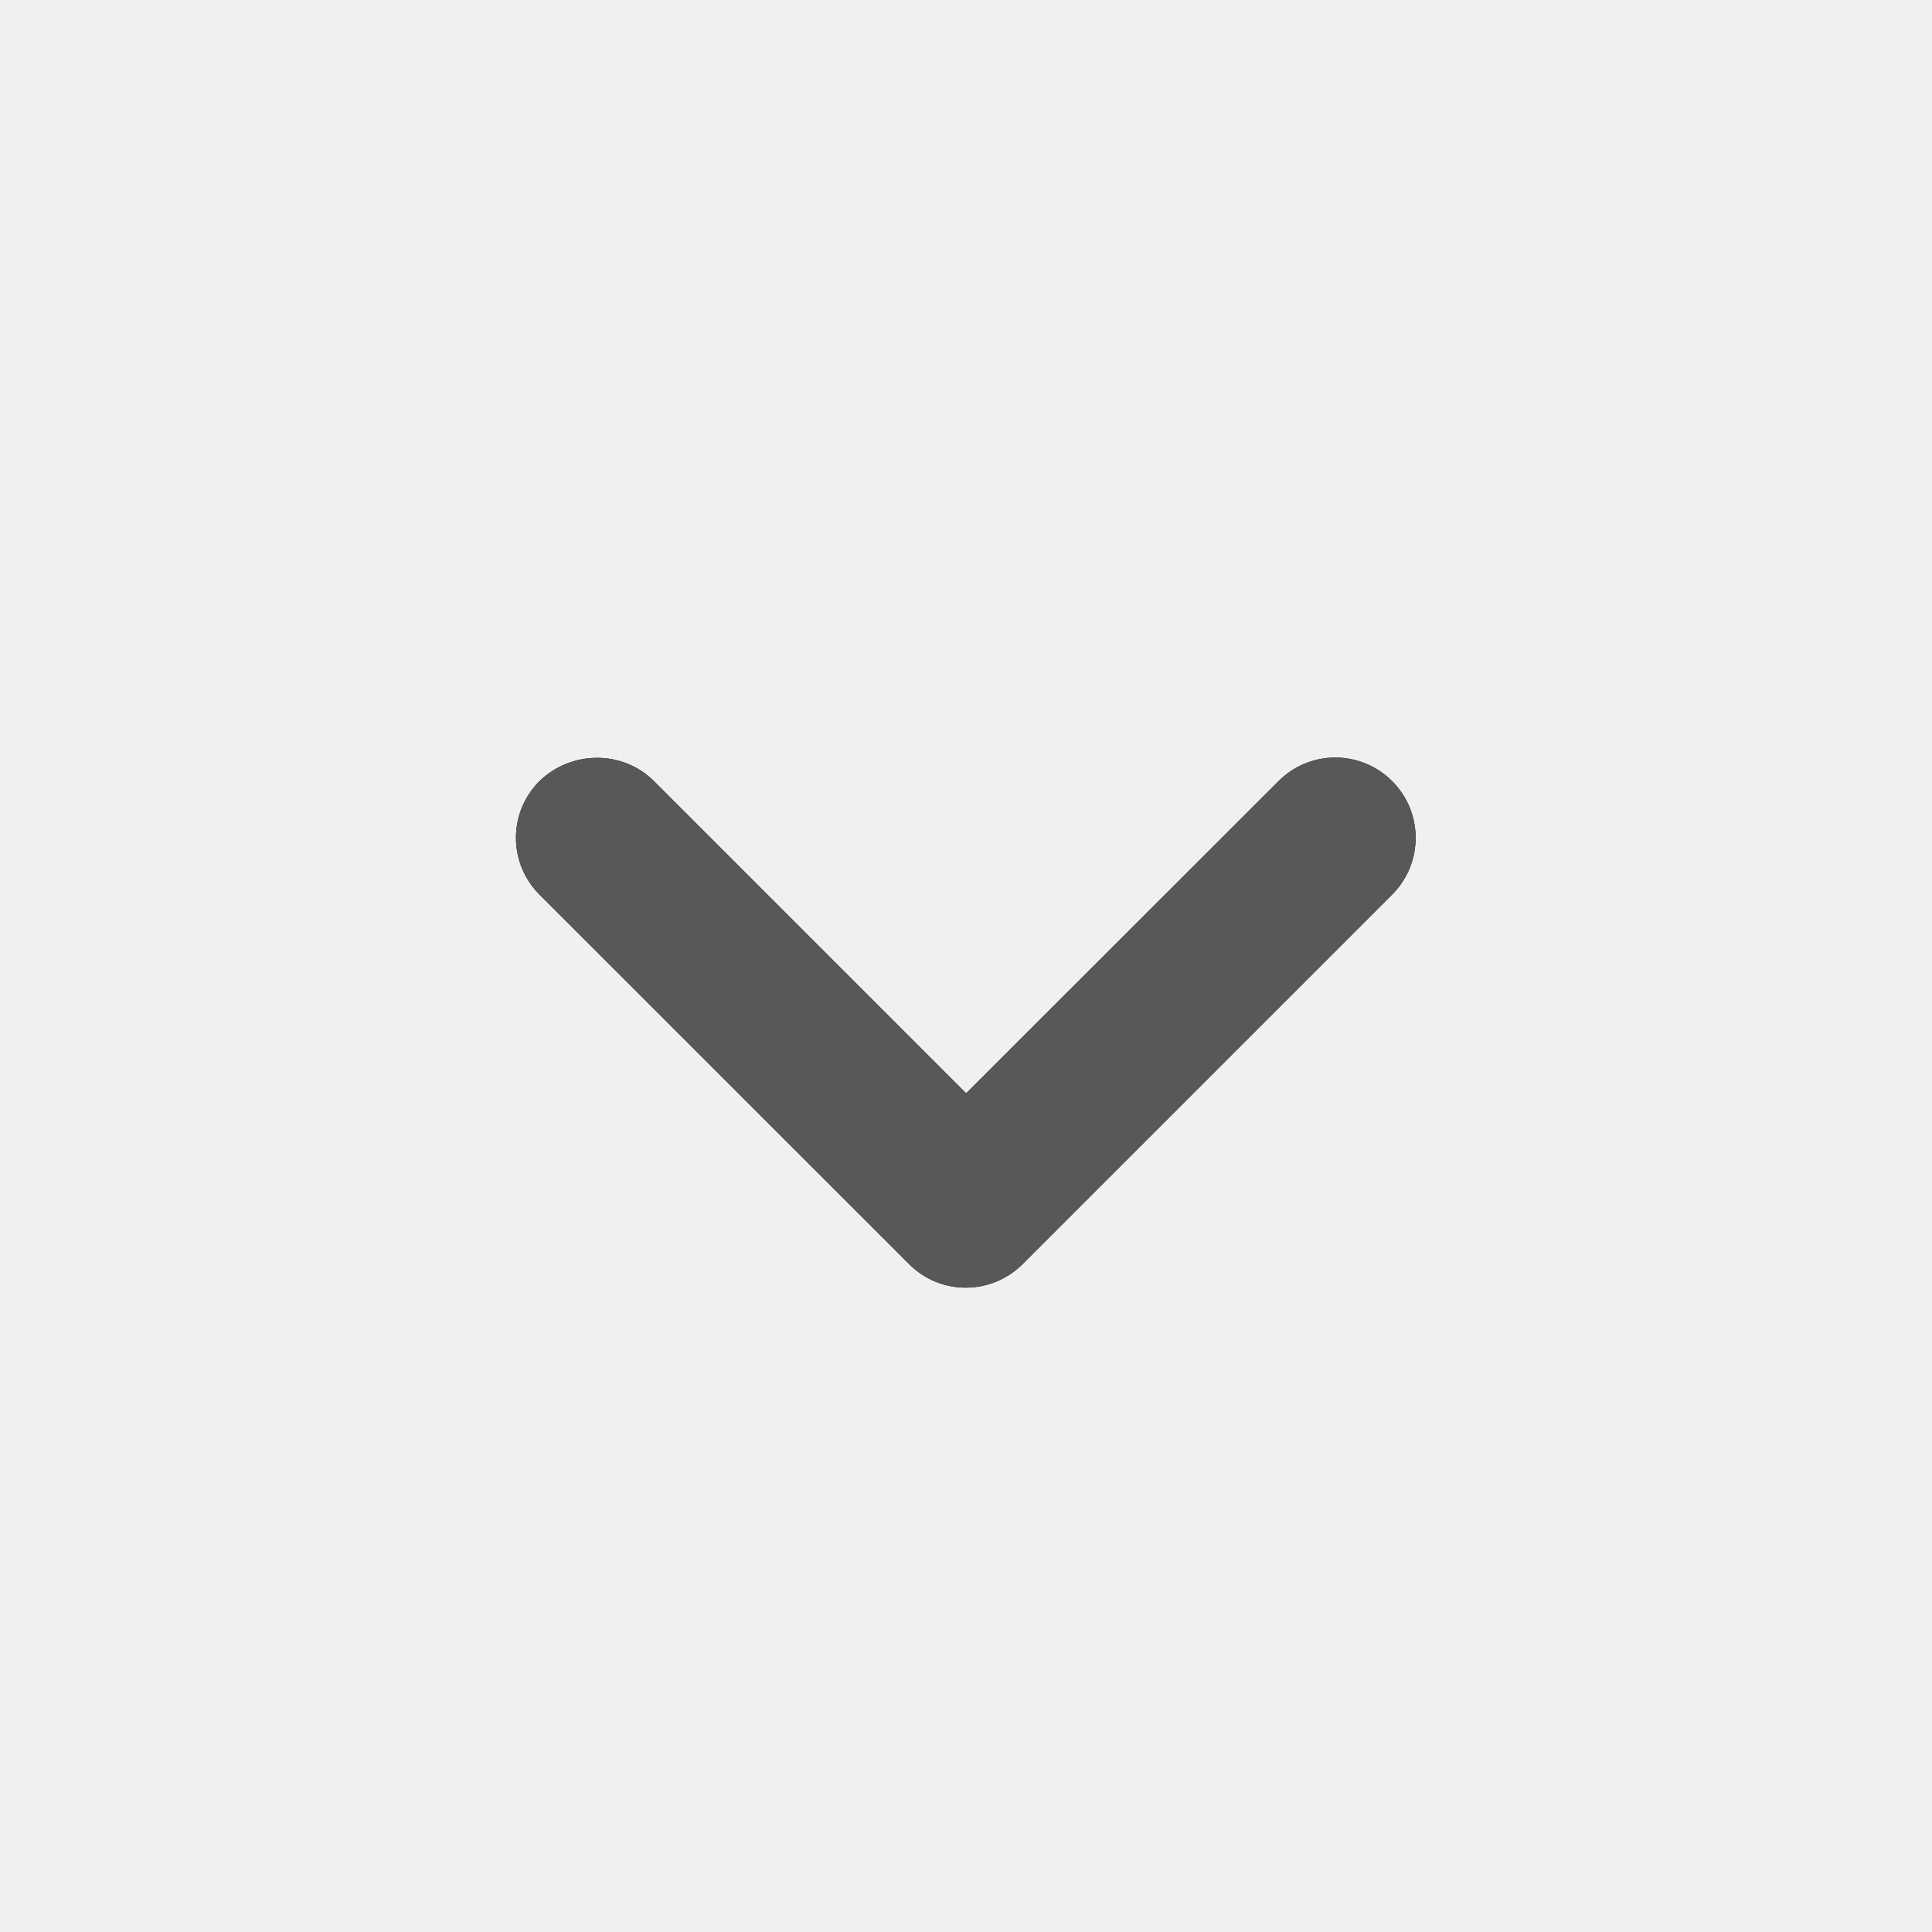
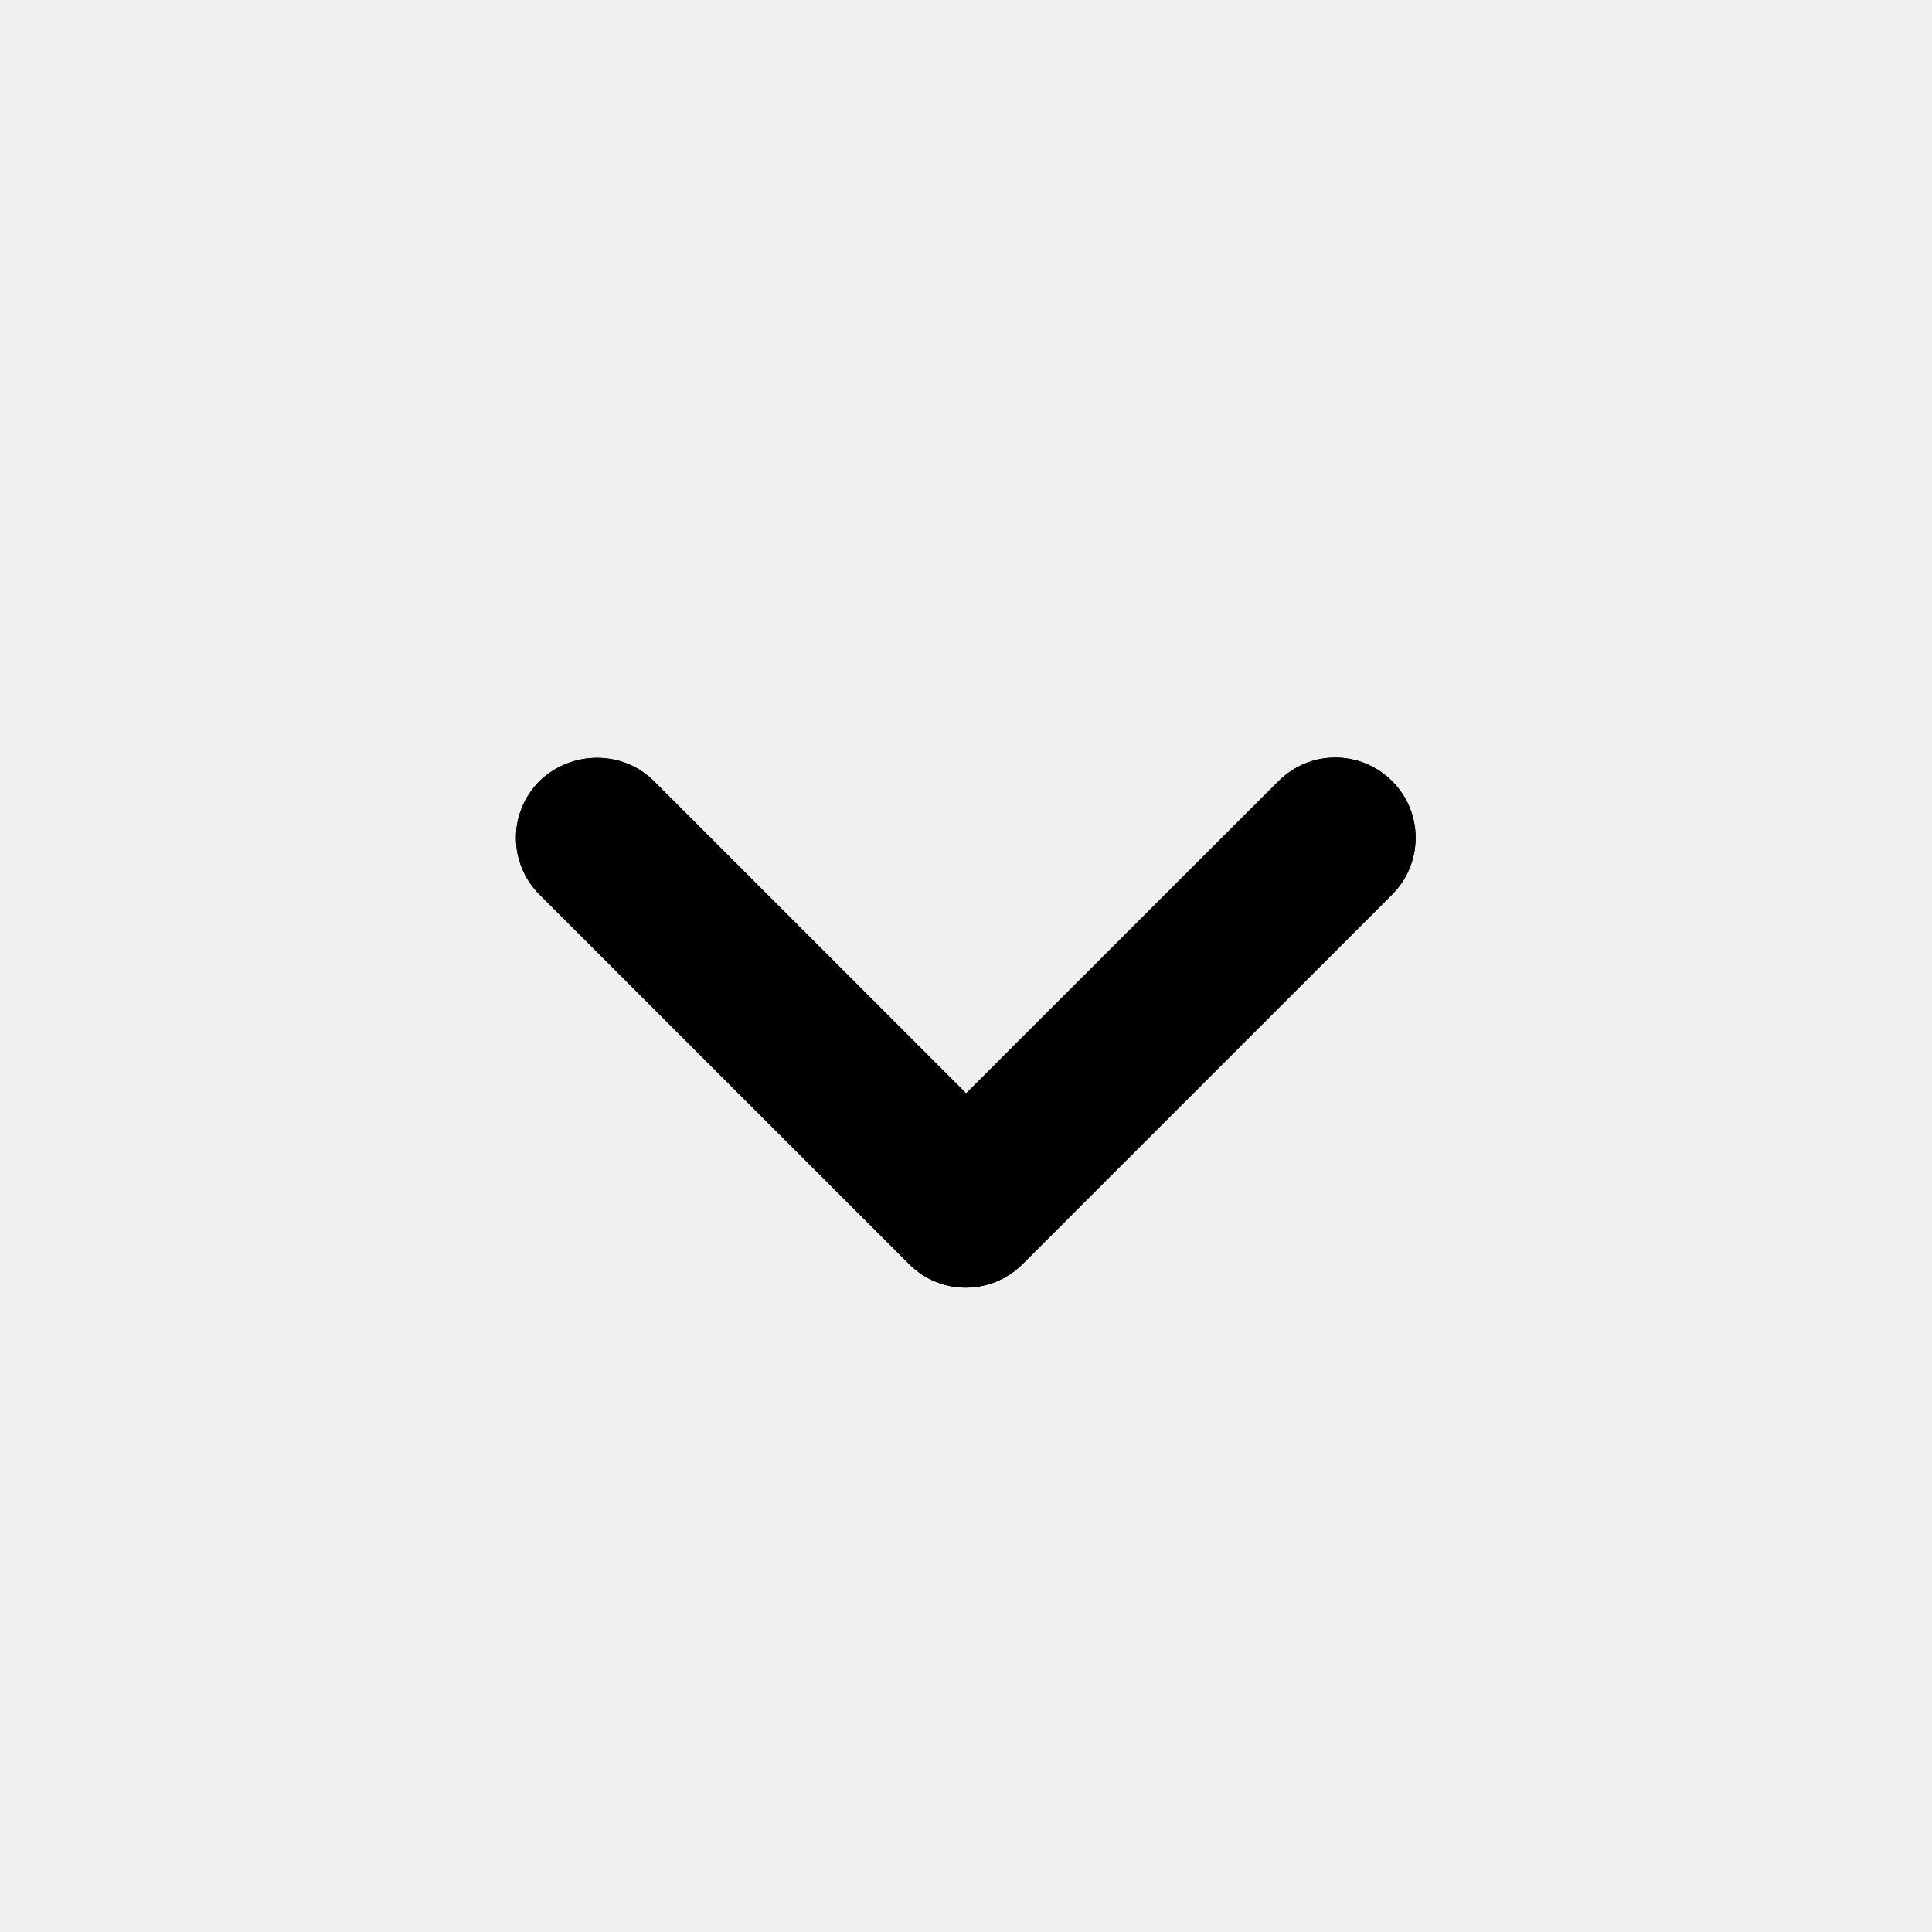
<svg xmlns="http://www.w3.org/2000/svg" width="24" height="24" viewBox="0 0 24 24" fill="none">
  <path d="M8.123 9.703L12.002 13.582L15.883 9.703C16.273 9.313 16.902 9.313 17.293 9.703C17.683 10.092 17.683 10.723 17.293 11.113L12.703 15.703C12.312 16.093 11.682 16.093 11.293 15.703L6.702 11.113C6.312 10.723 6.312 10.092 6.702 9.703C7.093 9.323 7.732 9.313 8.123 9.703Z" fill="black" />
  <mask id="mask0_0_5346" style="mask-type:alpha" maskUnits="userSpaceOnUse" x="6" y="9" width="12" height="7">
    <path d="M8.123 9.703L12.002 13.582L15.883 9.703C16.273 9.313 16.902 9.313 17.293 9.703C17.683 10.092 17.683 10.723 17.293 11.113L12.703 15.703C12.312 16.093 11.682 16.093 11.293 15.703L6.702 11.113C6.312 10.723 6.312 10.092 6.702 9.703C7.093 9.323 7.732 9.313 8.123 9.703Z" fill="white" />
  </mask>
  <g mask="url(#mask0_0_5346)">
-     <rect width="24" height="24" fill="#58585B" />
+     <rect width="24" height="24" fill="currentColor" />
  </g>
</svg>
